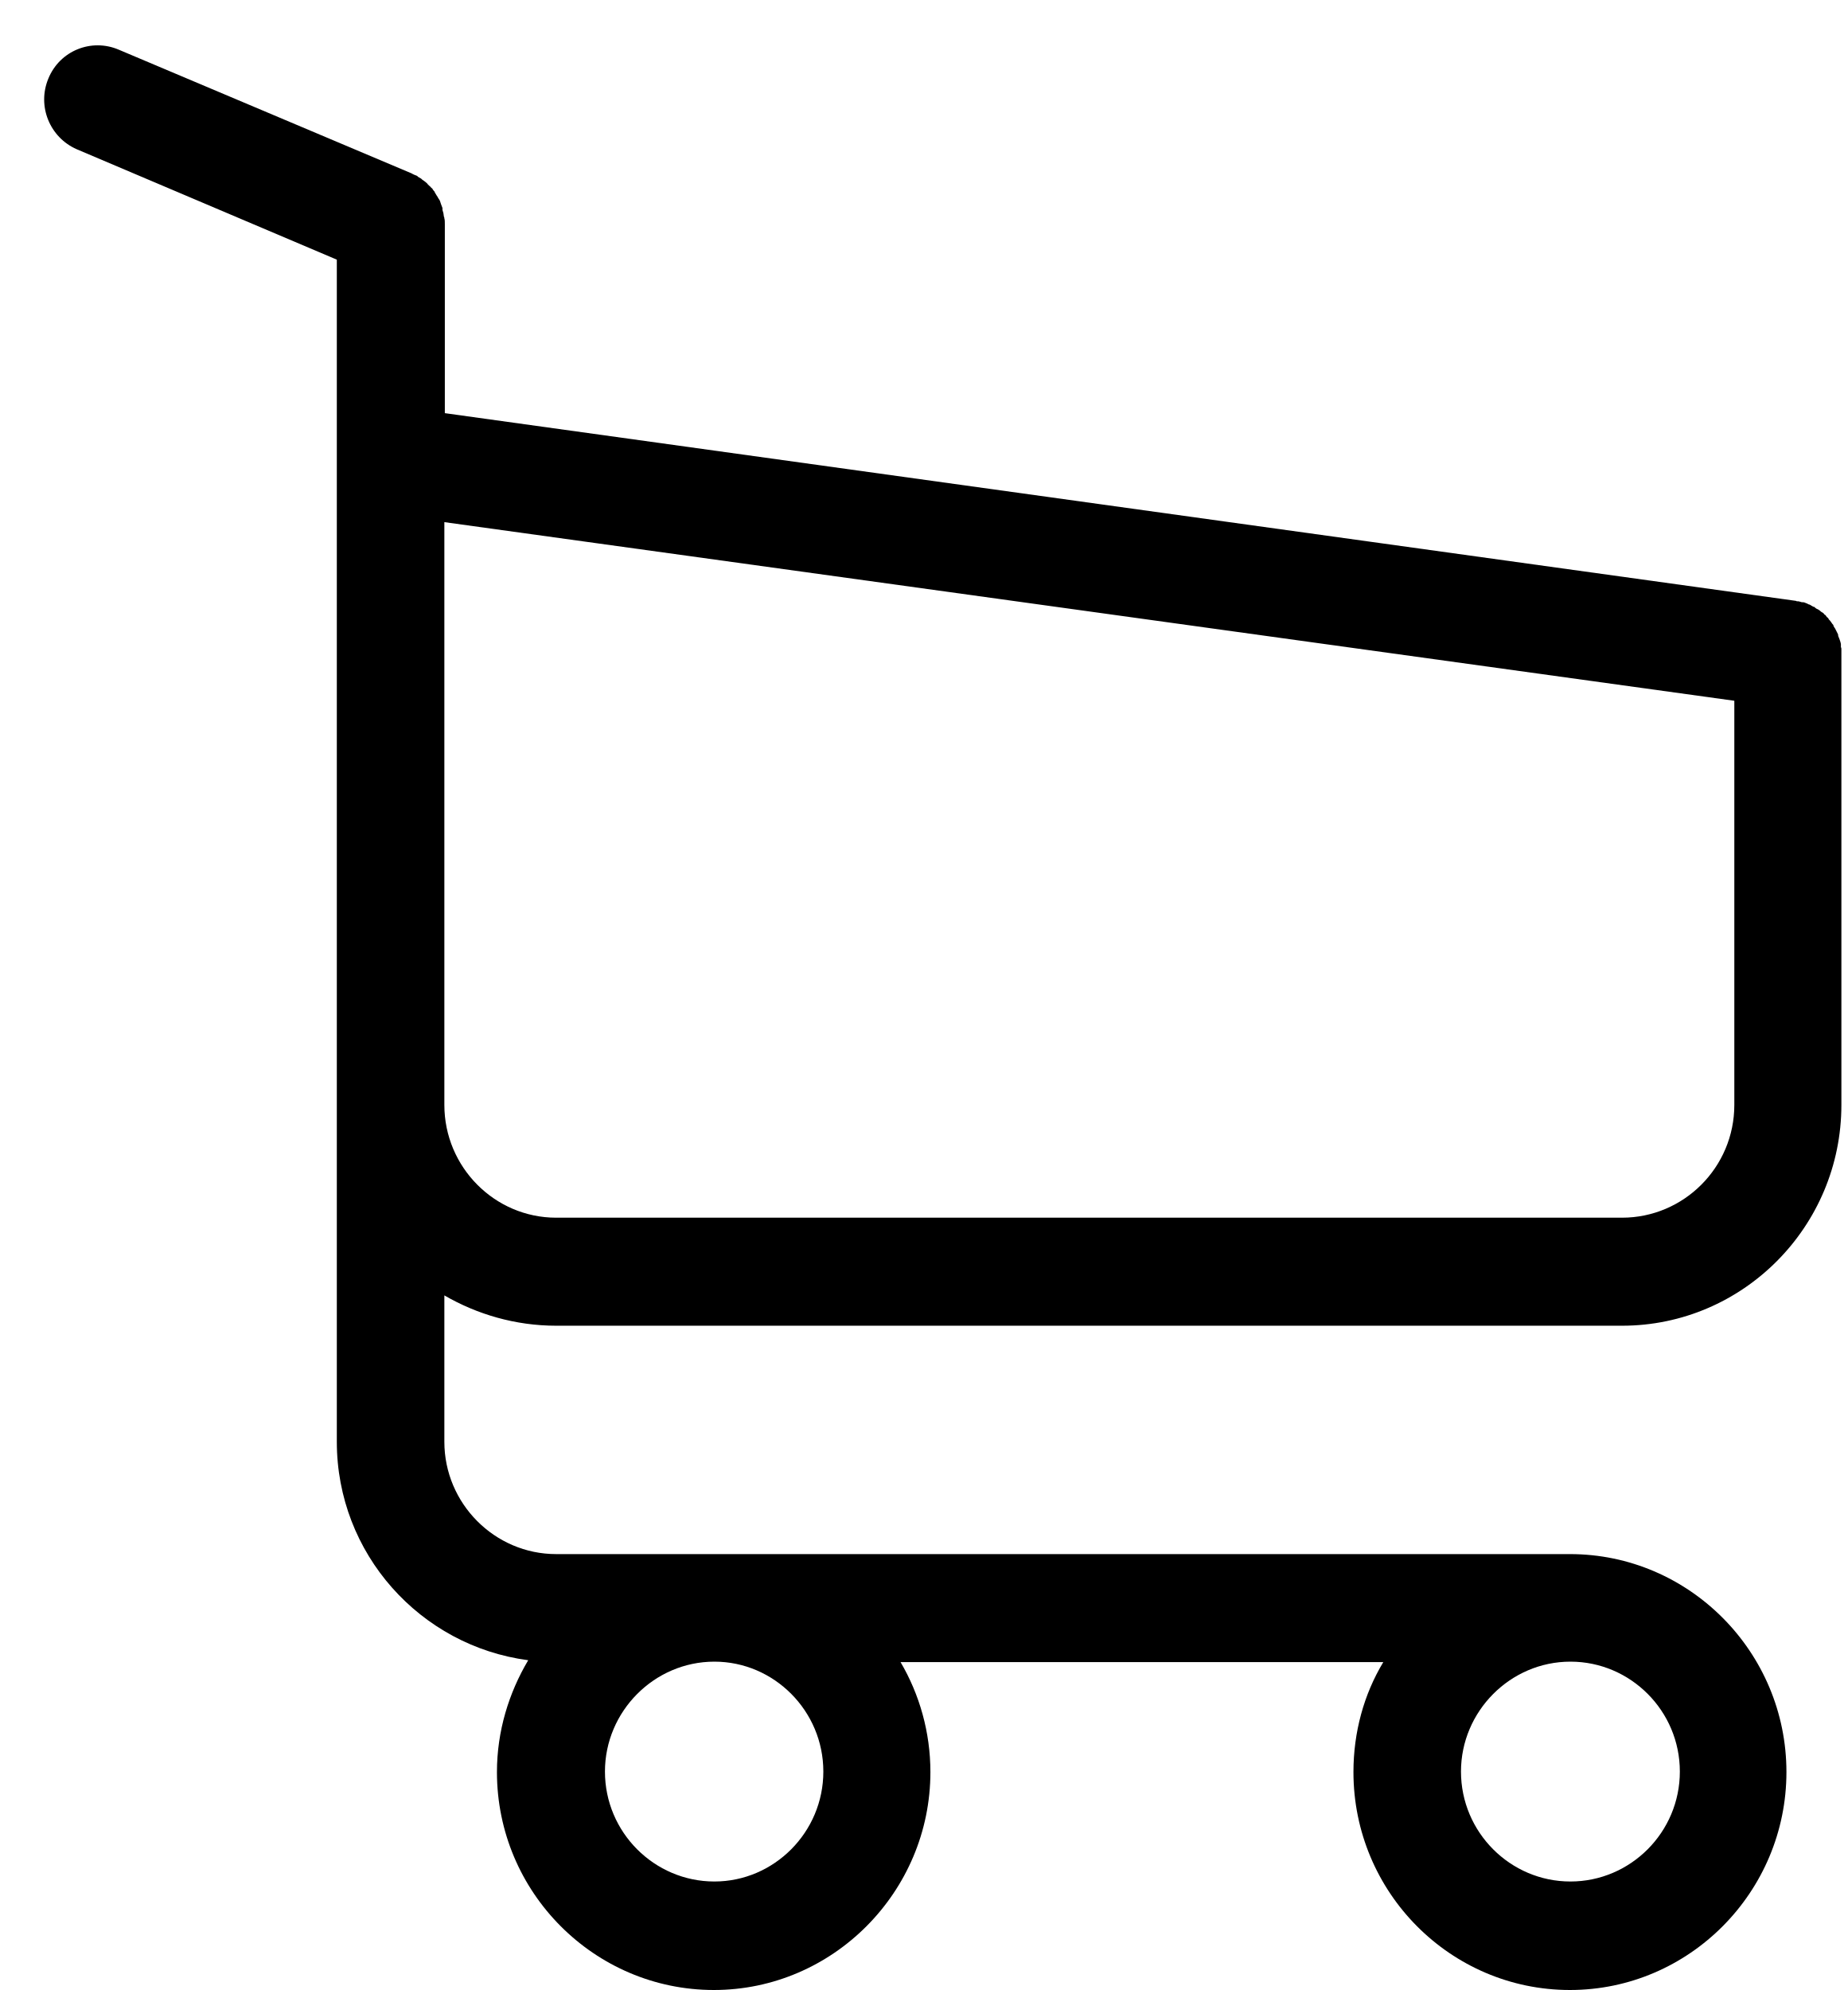
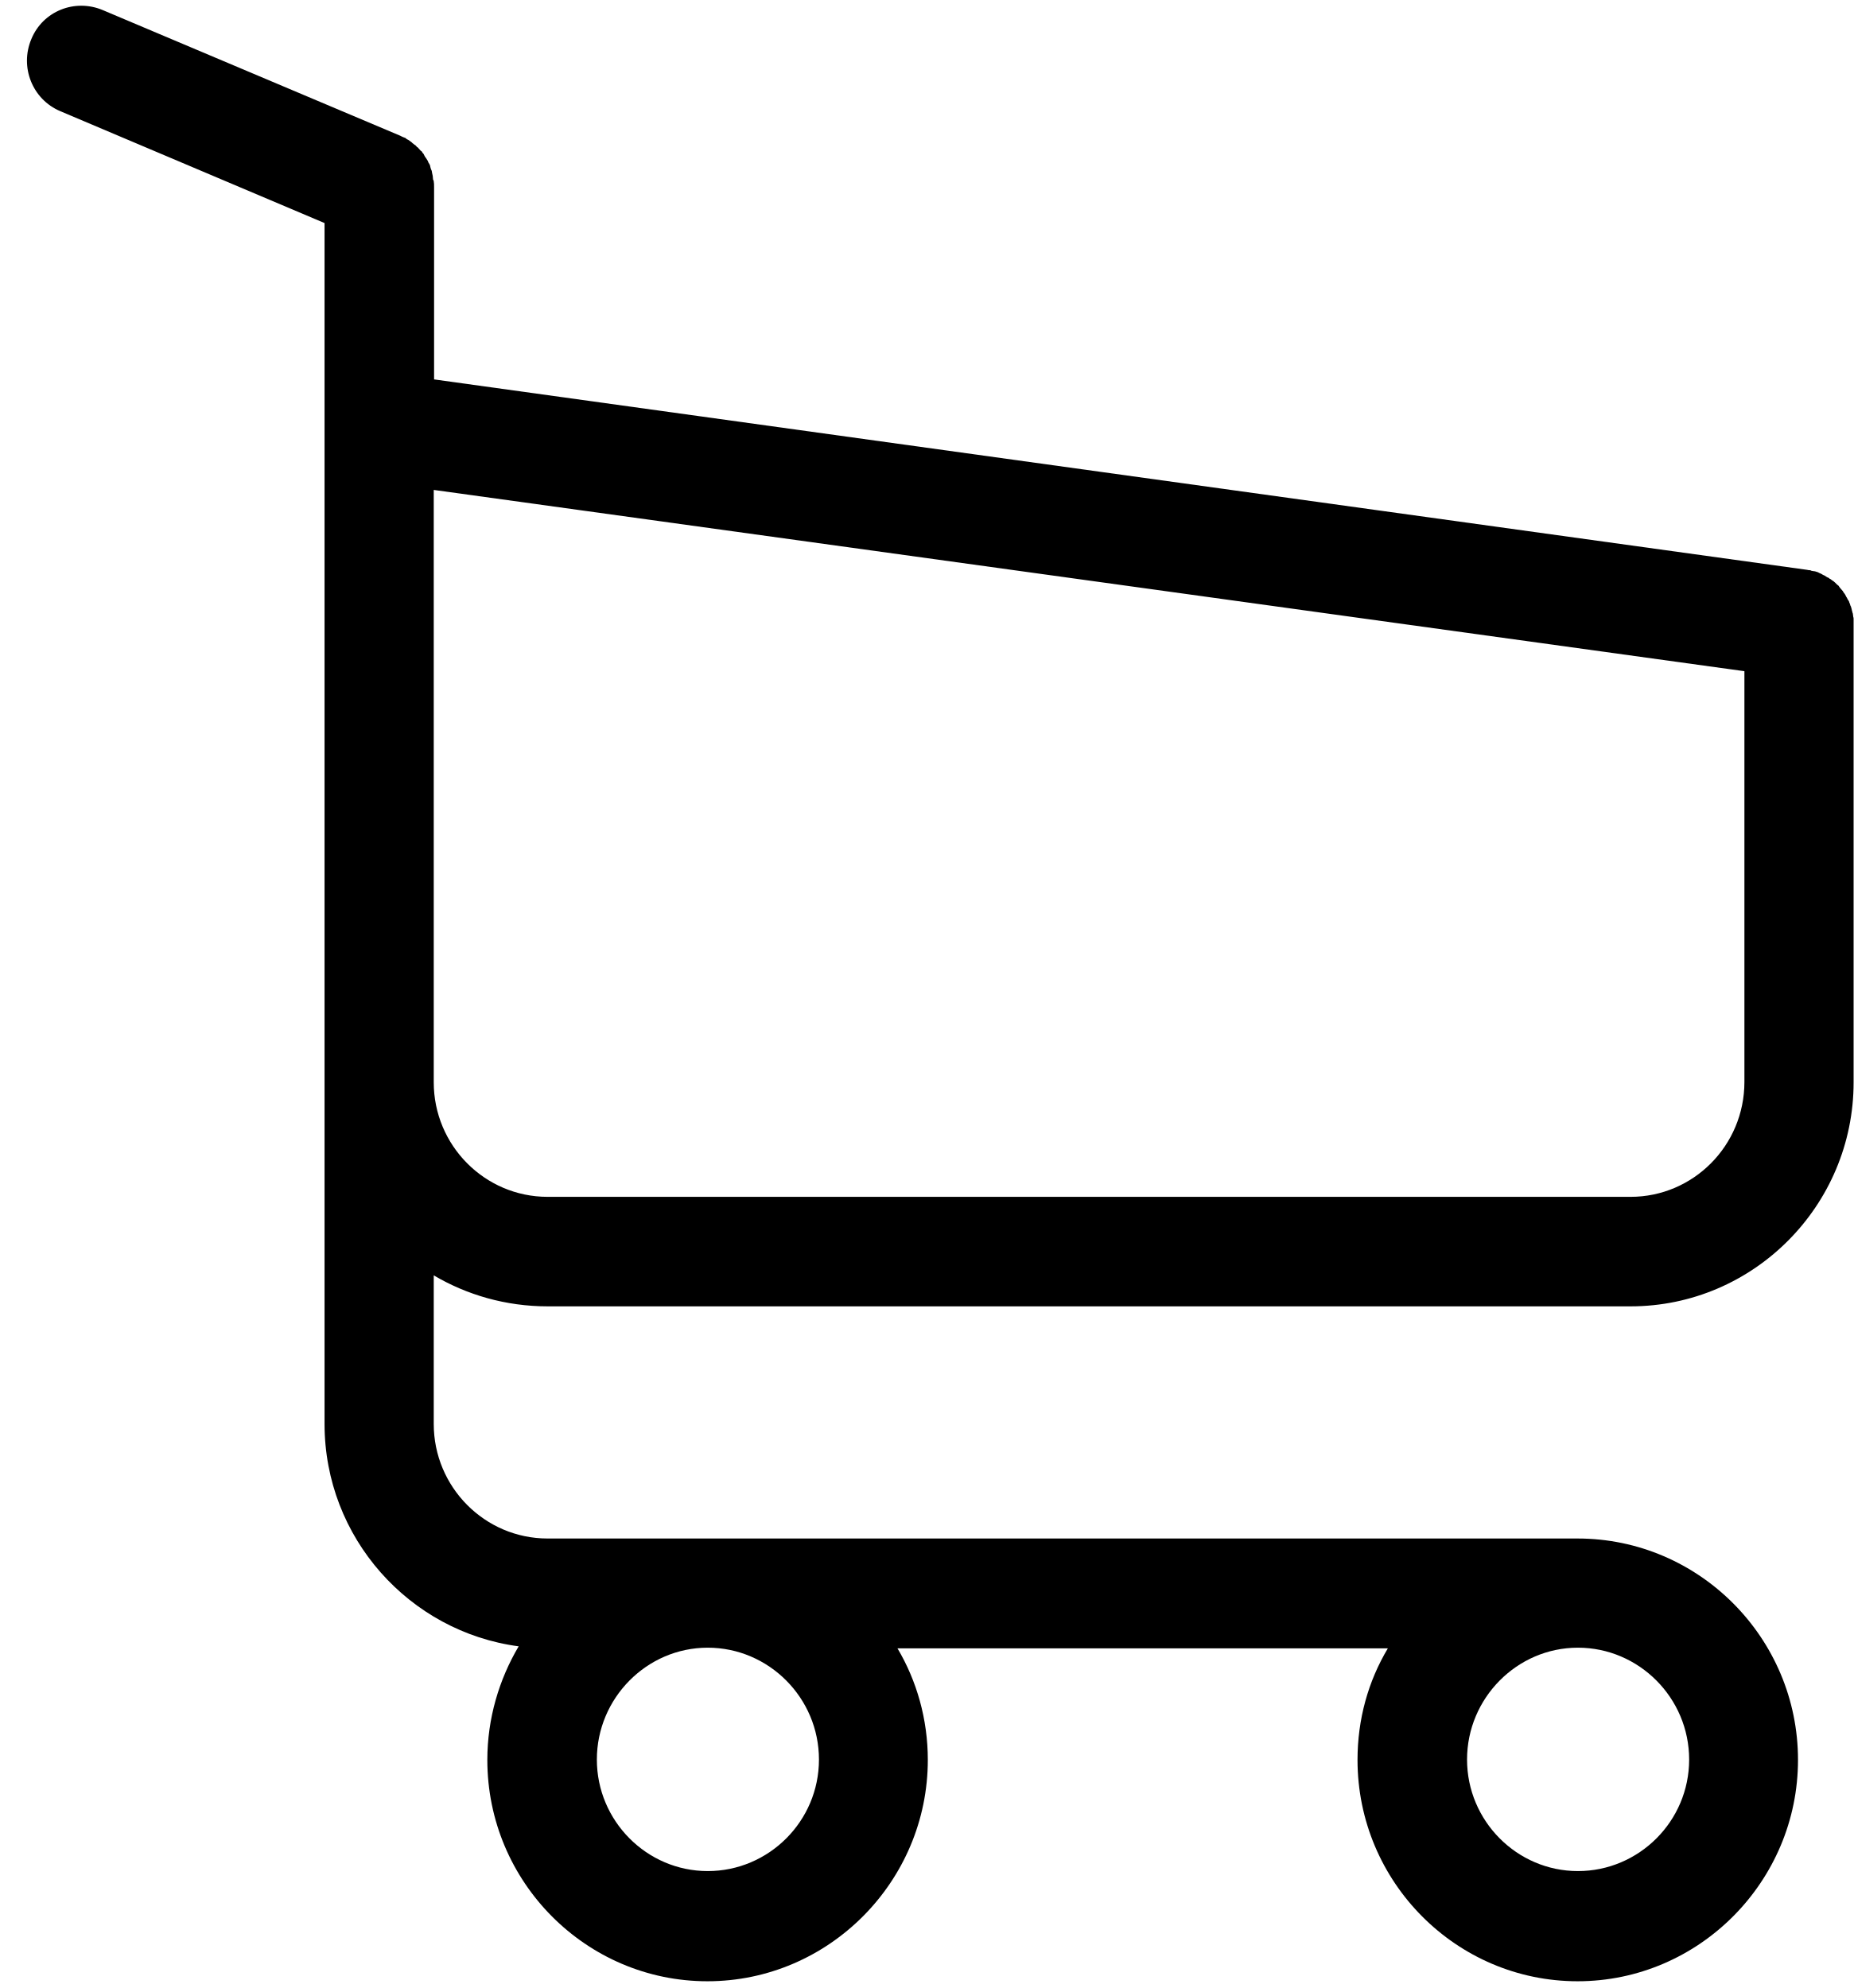
- <svg xmlns="http://www.w3.org/2000/svg" width="39px" height="42px" viewBox="0 0 39 42">
-   <path fillRule="evenodd" d="M 11.74 27.98C 11.74 27.98 34.24 27.98 34.24 27.98 36.79 27.98 38.87 25.89 38.87 23.32 38.87 23.32 38.87 13.81 38.87 13.81 38.87 13.8 38.87 13.78 38.87 13.78 38.87 13.75 38.87 13.73 38.87 13.71 38.87 13.69 38.87 13.67 38.86 13.66 38.86 13.64 38.86 13.62 38.86 13.6 38.86 13.58 38.85 13.56 38.85 13.55 38.84 13.53 38.84 13.51 38.83 13.49 38.82 13.47 38.82 13.46 38.81 13.44 38.8 13.42 38.8 13.4 38.8 13.39 38.79 13.37 38.78 13.35 38.77 13.33 38.76 13.31 38.75 13.29 38.75 13.29 38.74 13.27 38.73 13.25 38.72 13.24 38.71 13.22 38.7 13.21 38.7 13.19 38.69 13.18 38.67 13.16 38.66 13.14 38.65 13.13 38.65 13.12 38.63 13.1 38.62 13.08 38.6 13.08 38.6 13.06 38.59 13.04 38.57 13.03 38.56 13.02 38.55 13 38.54 12.99 38.53 12.98 38.51 12.97 38.5 12.96 38.49 12.94 38.47 12.93 38.46 12.92 38.44 12.91 38.43 12.9 38.41 12.88 38.39 12.87 38.38 12.86 38.37 12.86 38.35 12.85 38.33 12.84 38.32 12.83 38.3 12.81 38.28 12.81 38.27 12.8 38.25 12.79 38.23 12.78 38.22 12.77 38.2 12.76 38.18 12.76 38.17 12.75 38.15 12.74 38.13 12.73 38.12 12.73 38.1 12.72 38.08 12.71 38.06 12.71 38.04 12.71 38.02 12.71 38.01 12.7 38 12.7 37.97 12.69 37.96 12.69 37.93 12.69 37.92 12.69 37.92 12.68 37.9 12.68 37.9 12.68 9.39 8.72 9.39 8.72 9.39 8.72 9.39 4.73 9.39 4.73 9.39 4.68 9.39 4.64 9.38 4.61 9.38 4.6 9.38 4.59 9.37 4.57 9.37 4.55 9.36 4.52 9.36 4.5 9.35 4.47 9.35 4.46 9.34 4.43 9.34 4.41 9.34 4.41 9.34 4.39 9.33 4.36 9.32 4.34 9.31 4.31 9.31 4.3 9.3 4.29 9.3 4.28 9.29 4.25 9.29 4.24 9.27 4.21 9.26 4.2 9.26 4.19 9.25 4.18 9.24 4.16 9.23 4.14 9.22 4.13 9.21 4.11 9.2 4.1 9.19 4.08 9.18 4.07 9.18 4.06 9.17 4.04 9.16 4.03 9.14 4.01 9.13 3.99 9.13 3.98 9.12 3.97 9.11 3.97 9.09 3.95 9.08 3.93 9.06 3.92 9.05 3.91 9.04 3.9 9.03 3.89 9.02 3.87 9 3.86 8.98 3.84 8.97 3.83 8.95 3.82 8.94 3.81 8.92 3.8 8.91 3.79 8.89 3.77 8.87 3.76 8.84 3.74 8.82 3.73 8.82 3.72 8.81 3.72 8.8 3.71 8.77 3.7 8.72 3.68 8.69 3.66 8.69 3.66 2.51 1.05 2.51 1.05 1.93 0.8 1.26 1.07 1.02 1.66 0.78 2.24 1.05 2.9 1.62 3.15 1.62 3.15 7.11 5.48 7.11 5.48 7.11 5.48 7.11 10.64 7.11 10.64 7.11 10.64 7.11 11.46 7.11 11.46 7.11 11.46 7.11 17.73 7.11 17.73 7.11 17.73 7.11 23.34 7.11 23.34 7.11 23.34 7.11 30.43 7.11 30.43 7.11 32.79 8.87 34.74 11.15 35.04 10.74 35.73 10.49 36.54 10.49 37.4 10.49 39.94 12.55 42 15.07 42 17.58 42 19.64 39.93 19.64 37.4 19.64 36.56 19.41 35.76 19.01 35.08 19.01 35.08 29.2 35.08 29.2 35.08 28.79 35.76 28.57 36.56 28.57 37.4 28.57 39.94 30.62 42 33.14 42 35.66 42 37.71 39.93 37.71 37.4 37.71 34.87 35.66 32.8 33.14 32.8 33.14 32.8 11.74 32.8 11.74 32.8 10.44 32.8 9.38 31.73 9.38 30.43 9.38 30.43 9.38 27.34 9.38 27.34 10.07 27.74 10.88 27.98 11.74 27.98ZM 17.38 37.39C 17.38 38.67 16.34 39.71 15.08 39.71 13.81 39.71 12.77 38.67 12.77 37.39 12.77 36.12 13.81 35.07 15.08 35.07 16.34 35.07 17.38 36.11 17.38 37.39ZM 35.46 37.39C 35.46 38.67 34.42 39.71 33.15 39.71 31.88 39.71 30.84 38.67 30.84 37.39 30.84 36.12 31.88 35.07 33.15 35.07 34.42 35.07 35.46 36.11 35.46 37.39ZM 34.24 25.7C 34.24 25.7 11.74 25.7 11.74 25.7 10.44 25.7 9.38 24.63 9.38 23.32 9.38 23.32 9.38 17.71 9.38 17.71 9.38 17.71 9.38 11.44 9.38 11.44 9.38 11.44 9.38 11.02 9.38 11.02 9.38 11.02 36.61 14.79 36.61 14.79 36.61 14.79 36.61 23.32 36.61 23.32 36.61 24.64 35.54 25.7 34.24 25.7Z" />
+ <svg xmlns="http://www.w3.org/2000/svg" width="55px" height="59px" viewBox="0 0 55 59">
+   <path fillRule="evenodd" d="M 16.25 38.77C 16.25 38.77 48.38 38.77 48.38 38.77 52.03 38.77 55 35.78 55 32.12 55 32.12 55 18.53 55 18.53 55 18.51 55 18.49 55 18.48 55 18.44 55 18.42 55 18.38 55 18.36 55 18.33 54.99 18.31 54.99 18.29 54.98 18.25 54.98 18.23 54.98 18.2 54.96 18.18 54.96 18.15 54.95 18.13 54.95 18.11 54.94 18.07 54.93 18.05 54.93 18.02 54.92 18 54.9 17.97 54.9 17.95 54.89 17.92 54.88 17.9 54.87 17.88 54.86 17.84 54.84 17.82 54.83 17.79 54.82 17.78 54.81 17.76 54.8 17.73 54.78 17.71 54.77 17.68 54.76 17.67 54.75 17.65 54.74 17.62 54.71 17.6 54.7 17.58 54.69 17.55 54.68 17.54 54.65 17.51 54.64 17.49 54.62 17.48 54.6 17.45 54.59 17.43 54.57 17.42 54.56 17.39 54.54 17.37 54.52 17.36 54.51 17.35 54.48 17.32 54.47 17.31 54.45 17.29 54.42 17.27 54.41 17.25 54.39 17.24 54.36 17.23 54.34 17.2 54.32 17.19 54.29 17.18 54.28 17.17 54.26 17.15 54.23 17.14 54.21 17.13 54.18 17.11 54.16 17.09 54.14 17.08 54.11 17.07 54.09 17.06 54.07 17.05 54.04 17.03 54.02 17.02 53.99 17.01 53.97 17 53.95 16.98 53.92 16.98 53.9 16.97 53.87 16.96 53.84 16.95 53.81 16.95 53.79 16.95 53.77 16.94 53.75 16.94 53.72 16.92 53.69 16.92 53.66 16.92 53.65 16.92 53.63 16.91 53.61 16.91 53.61 16.91 12.88 11.26 12.88 11.26 12.88 11.26 12.88 5.55 12.88 5.55 12.88 5.49 12.88 5.43 12.87 5.38 12.87 5.37 12.87 5.36 12.85 5.33 12.85 5.3 12.84 5.26 12.84 5.22 12.83 5.19 12.83 5.16 12.82 5.13 12.82 5.1 12.81 5.09 12.81 5.07 12.79 5.03 12.78 5 12.77 4.96 12.77 4.95 12.76 4.92 12.76 4.91 12.75 4.88 12.73 4.85 12.71 4.82 12.7 4.8 12.7 4.78 12.69 4.77 12.67 4.74 12.66 4.72 12.64 4.69 12.63 4.67 12.61 4.66 12.6 4.63 12.59 4.61 12.58 4.6 12.57 4.57 12.55 4.55 12.53 4.53 12.52 4.5 12.51 4.49 12.49 4.48 12.48 4.47 12.46 4.44 12.43 4.42 12.41 4.39 12.4 4.38 12.39 4.37 12.37 4.36 12.35 4.33 12.33 4.31 12.29 4.29 12.28 4.27 12.25 4.26 12.24 4.25 12.22 4.22 12.19 4.21 12.17 4.19 12.13 4.16 12.1 4.14 12.07 4.13 12.06 4.12 12.05 4.12 12.04 4.1 11.99 4.08 11.93 4.06 11.88 4.03 11.88 4.03 3.05 0.3 3.05 0.3 2.22-0.05 1.27 0.33 0.93 1.16 0.58 1.99 0.96 2.95 1.79 3.3 1.79 3.3 9.63 6.62 9.63 6.62 9.63 6.62 9.63 14 9.63 14 9.63 14 9.63 15.17 9.63 15.17 9.63 15.17 9.63 24.13 9.63 24.13 9.63 24.13 9.63 32.14 9.63 32.14 9.63 32.14 9.63 42.26 9.63 42.26 9.63 45.64 12.15 48.43 15.39 48.86 14.81 49.84 14.46 51 14.46 52.23 14.46 55.86 17.4 58.8 20.99 58.8 24.59 58.8 27.53 55.84 27.53 52.23 27.53 51.02 27.2 49.88 26.63 48.92 26.63 48.92 41.18 48.92 41.18 48.92 40.6 49.89 40.28 51.02 40.28 52.23 40.28 55.86 43.22 58.8 46.81 58.8 50.41 58.8 53.35 55.84 53.35 52.23 53.35 48.61 50.41 45.66 46.81 45.66 46.81 45.66 16.25 45.66 16.25 45.66 14.38 45.66 12.87 44.13 12.87 42.26 12.87 42.26 12.87 37.85 12.87 37.85 13.85 38.43 15.01 38.77 16.25 38.77ZM 24.3 52.22C 24.3 54.05 22.81 55.53 21 55.53 19.19 55.53 17.71 54.04 17.71 52.22 17.71 50.4 19.19 48.9 21 48.9 22.81 48.9 24.3 50.39 24.3 52.22ZM 50.12 52.22C 50.12 54.05 48.63 55.53 46.82 55.53 45.01 55.53 43.53 54.04 43.53 52.22 43.53 50.4 45.01 48.9 46.82 48.9 48.63 48.9 50.12 50.39 50.12 52.22ZM 48.38 35.52C 48.38 35.52 16.25 35.52 16.25 35.52 14.38 35.52 12.87 33.99 12.87 32.12 12.87 32.12 12.87 24.11 12.87 24.11 12.87 24.11 12.87 15.14 12.87 15.14 12.87 15.14 12.87 14.54 12.87 14.54 12.87 14.54 51.76 19.92 51.76 19.92 51.76 19.92 51.76 32.11 51.76 32.11 51.76 34 50.24 35.52 48.38 35.52Z" />
</svg>
